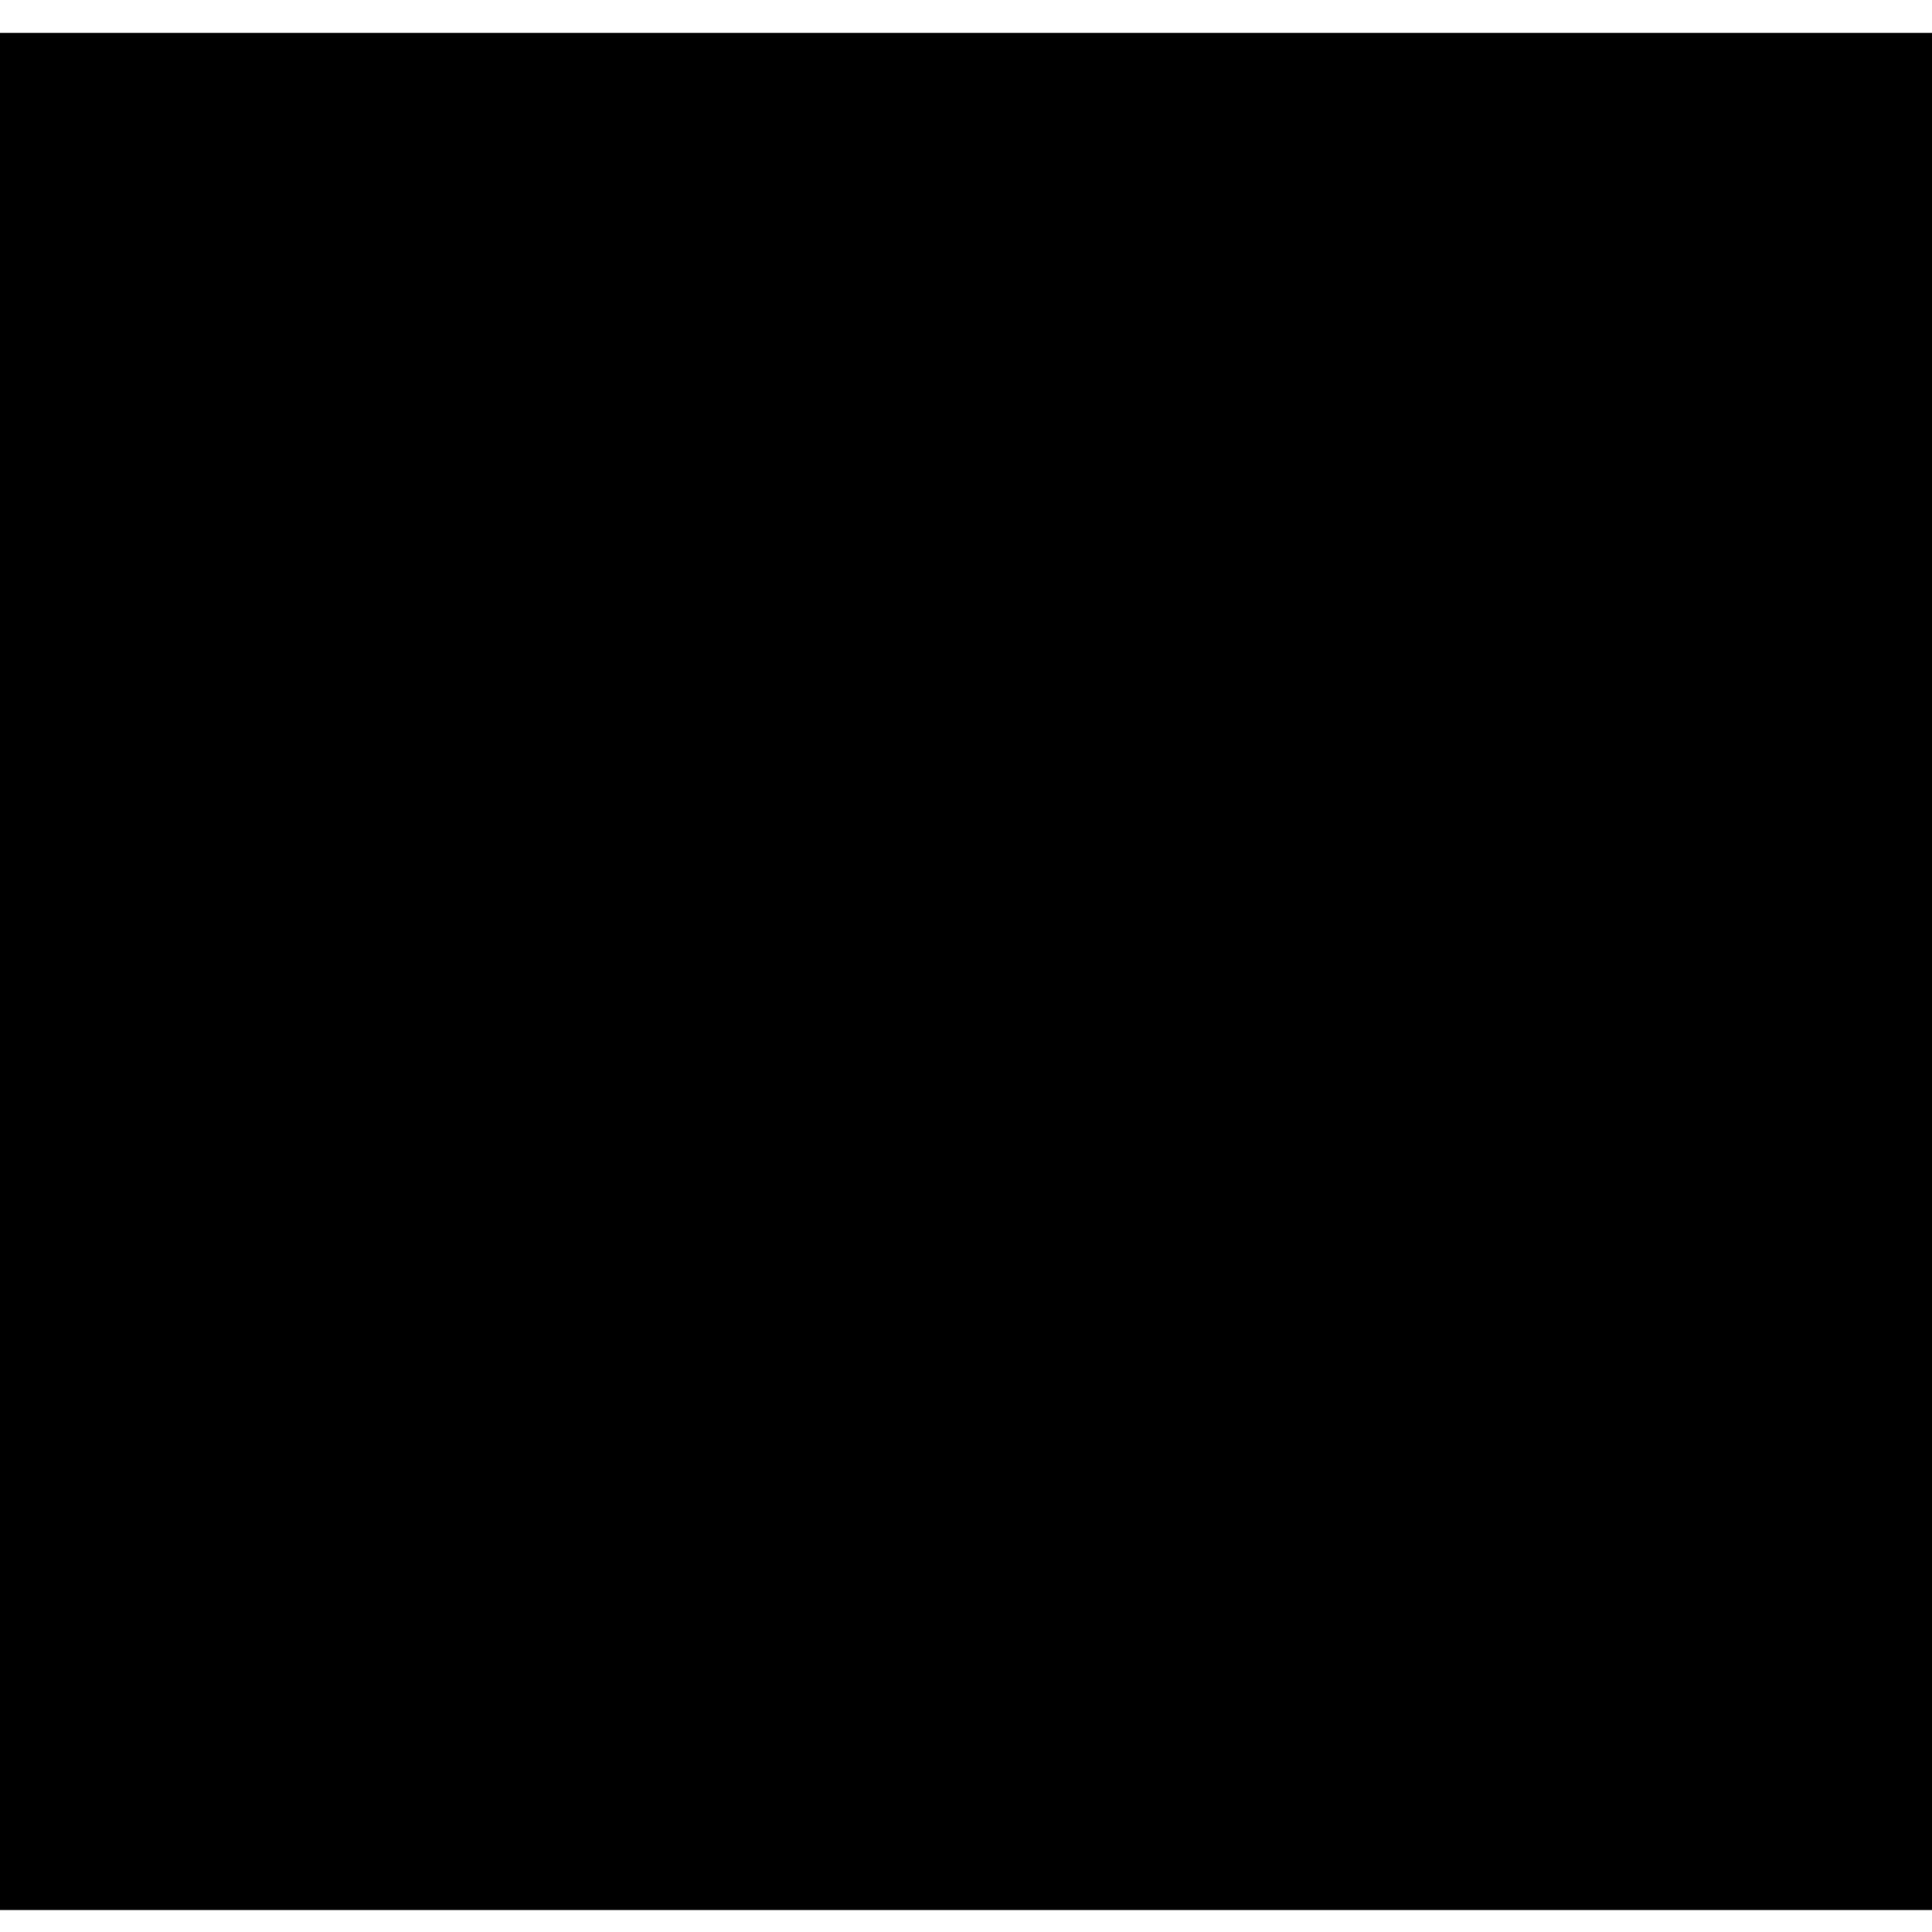
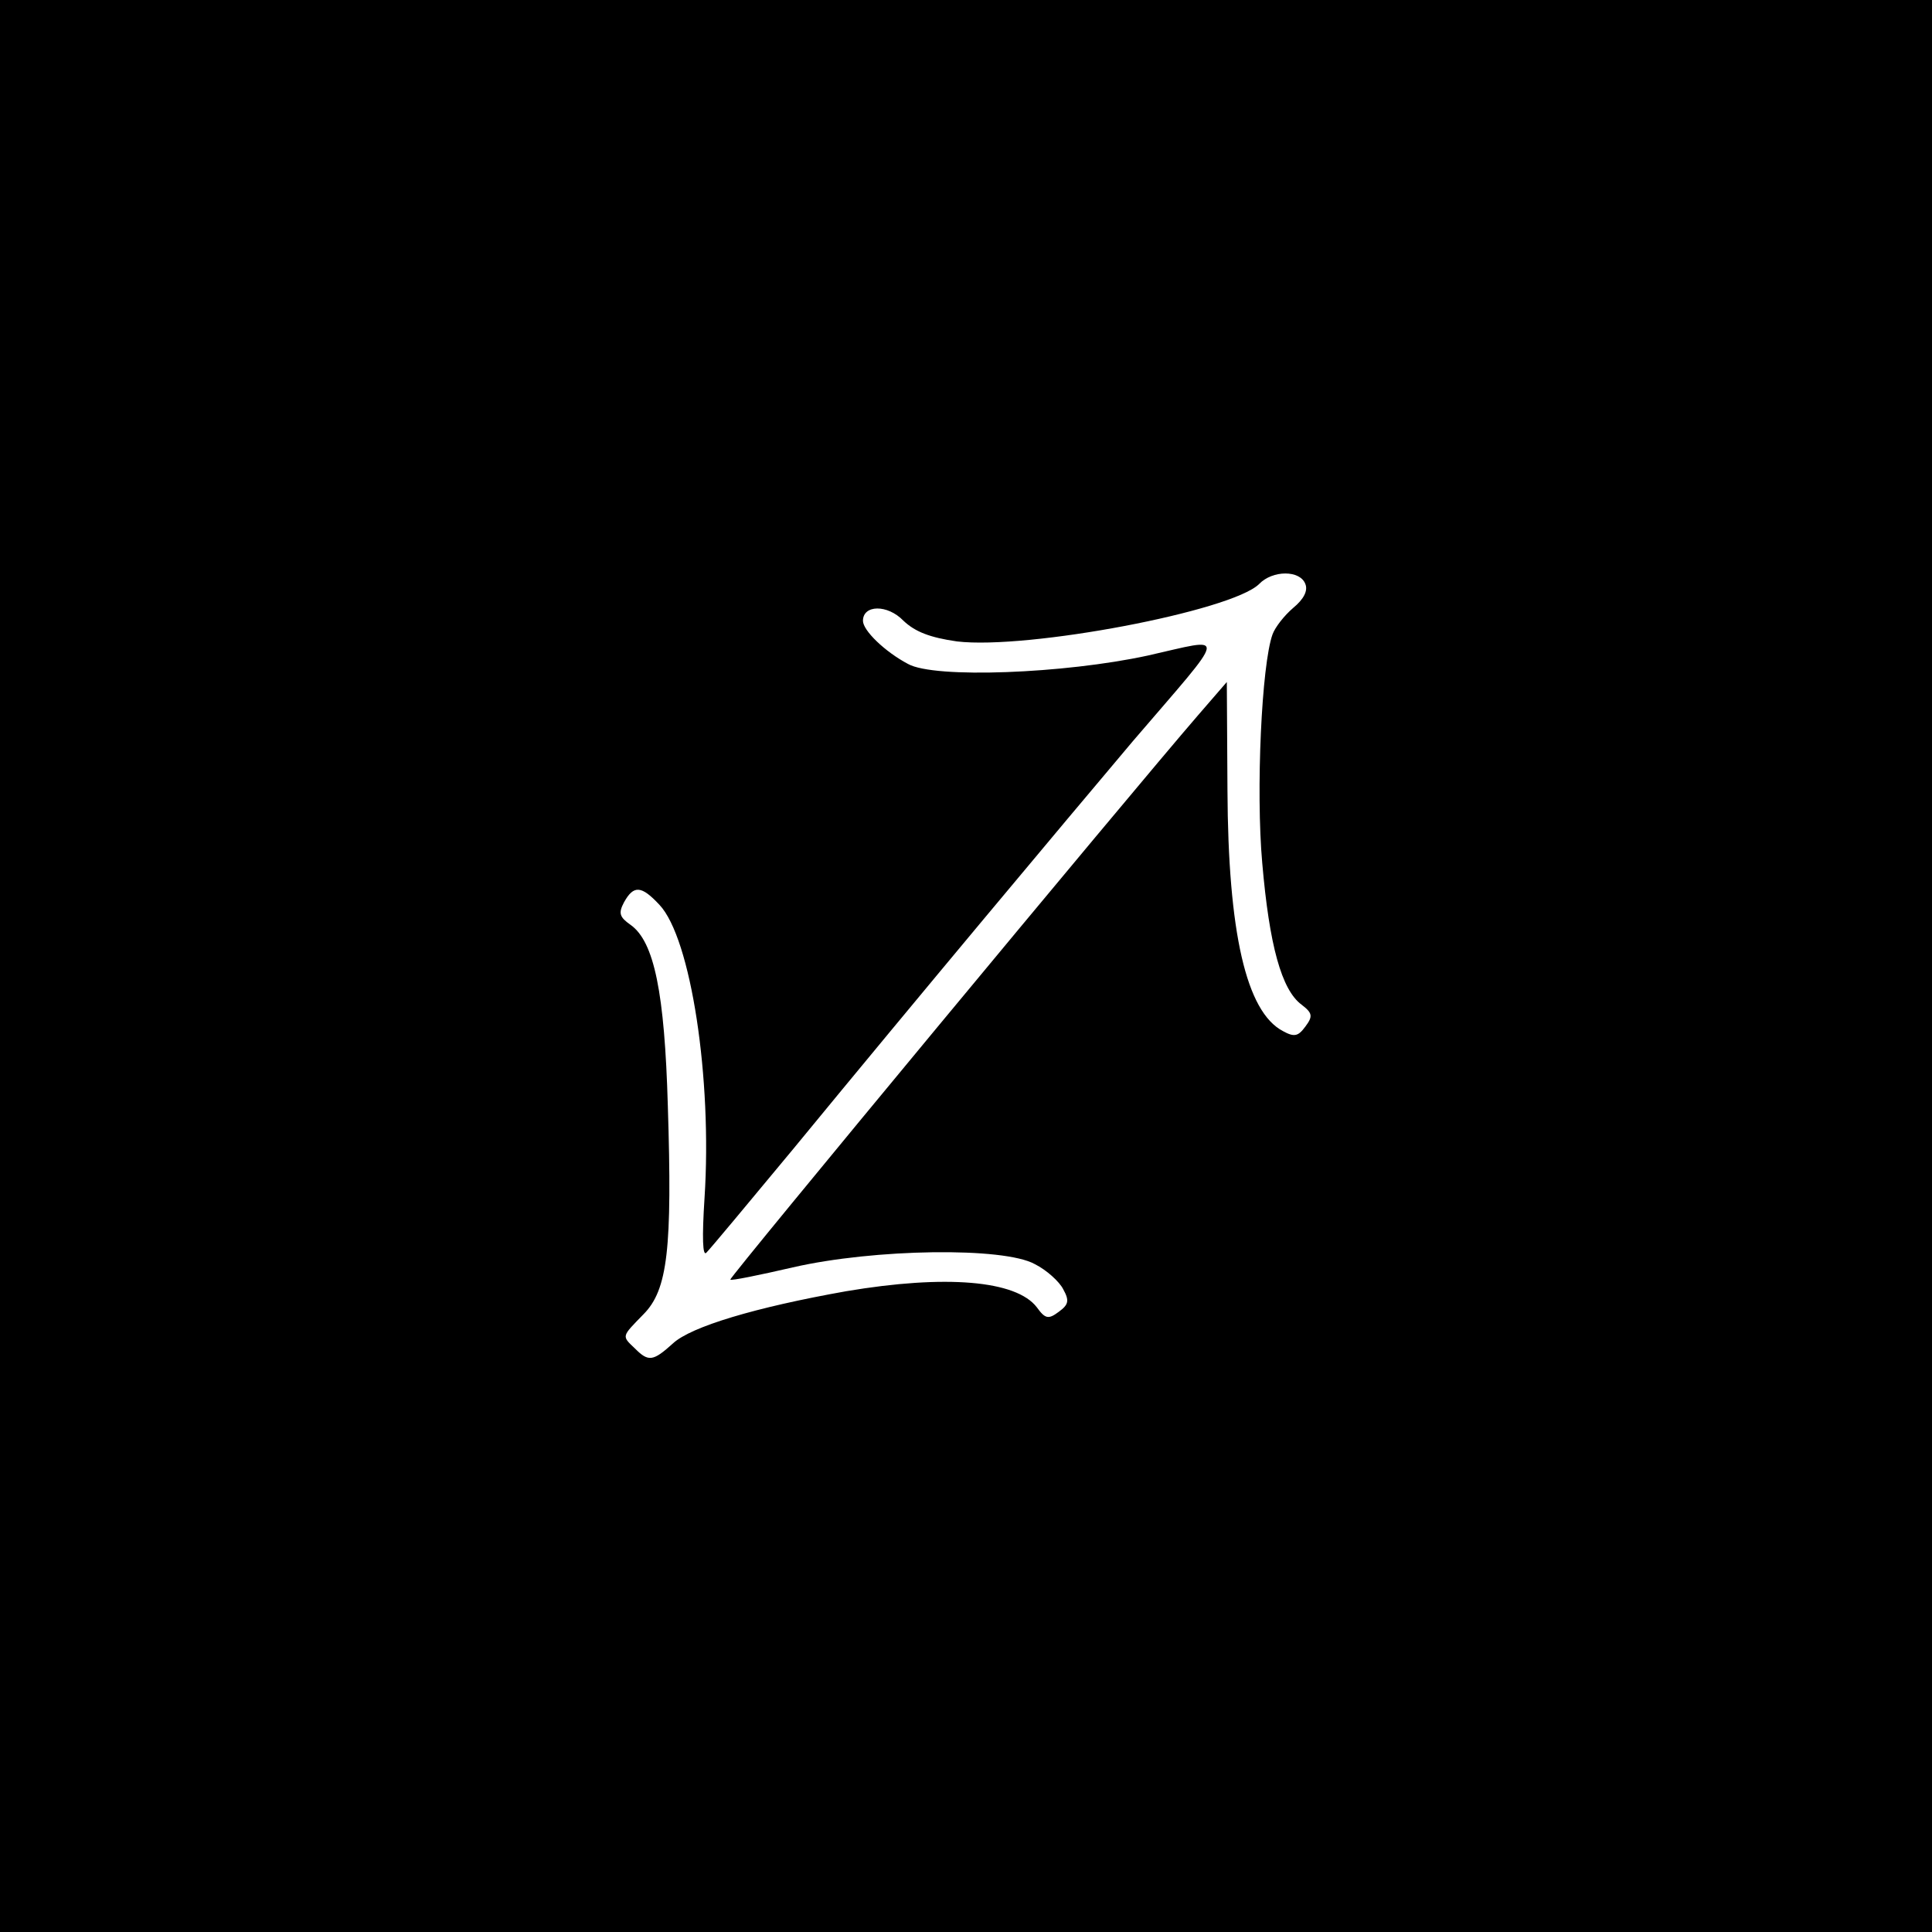
- <svg xmlns="http://www.w3.org/2000/svg" version="1.0" width="176pt" height="176pt" viewBox="0 0 176 176" preserveAspectRatio="xMidYMid meet">
-   <g transform="translate(0,176) scale(0.1,-0.1)" fill="#000000" stroke="none">
-     <path d="M0 875 l0 -855 880 0 880 0 0 855 0 855 -880 0 -880 0 0 -855z" />
+ <svg xmlns="http://www.w3.org/2000/svg" version="1.0" width="300pt" height="300pt" viewBox="0 0 300 300" preserveAspectRatio="xMidYMid meet">
+   <g transform="translate(0,300) scale(0.1,-0.1)" fill="#000000" stroke="none">
+     <path d="M0 1500 l0 -1500 1500 0 1500 0 0 1500 0 1500 -1500 0 -1500 0 0 -1500z m2027 593 c4 -10 -2 -23 -19 -37 -14 -12 -28 -30 -32 -41 -17 -47 -26 -243 -16 -355 11 -128 30 -197 61 -220 17 -13 18 -18 6 -34 -11 -15 -17 -17 -35 -7 -57 30 -85 153 -86 374 l-1 168 -45 -52 c-108 -125 -729 -874 -726 -876 1 -2 45 7 97 19 126 29 328 32 376 5 18 -9 38 -27 44 -39 10 -18 8 -24 -7 -35 -16 -12 -21 -11 -34 7 -32 42 -142 51 -296 25 -141 -25 -241 -55 -269 -81 -31 -28 -38 -29 -59 -8 -21 20 -21 18 13 53 38 38 45 102 38 324 -5 175 -21 255 -58 281 -17 12 -19 18 -10 35 15 27 27 26 55 -4 49 -52 82 -270 70 -455 -4 -62 -3 -92 3 -85 6 6 66 78 134 160 198 241 415 500 528 634 150 175 148 161 23 133 -129 -28 -331 -36 -372 -13 -36 19 -70 52 -70 67 0 25 38 26 63 0 18 -17 41 -26 83 -32 110 -13 426 47 469 89 21 22 64 22 72 0z" />
  </g>
</svg>
